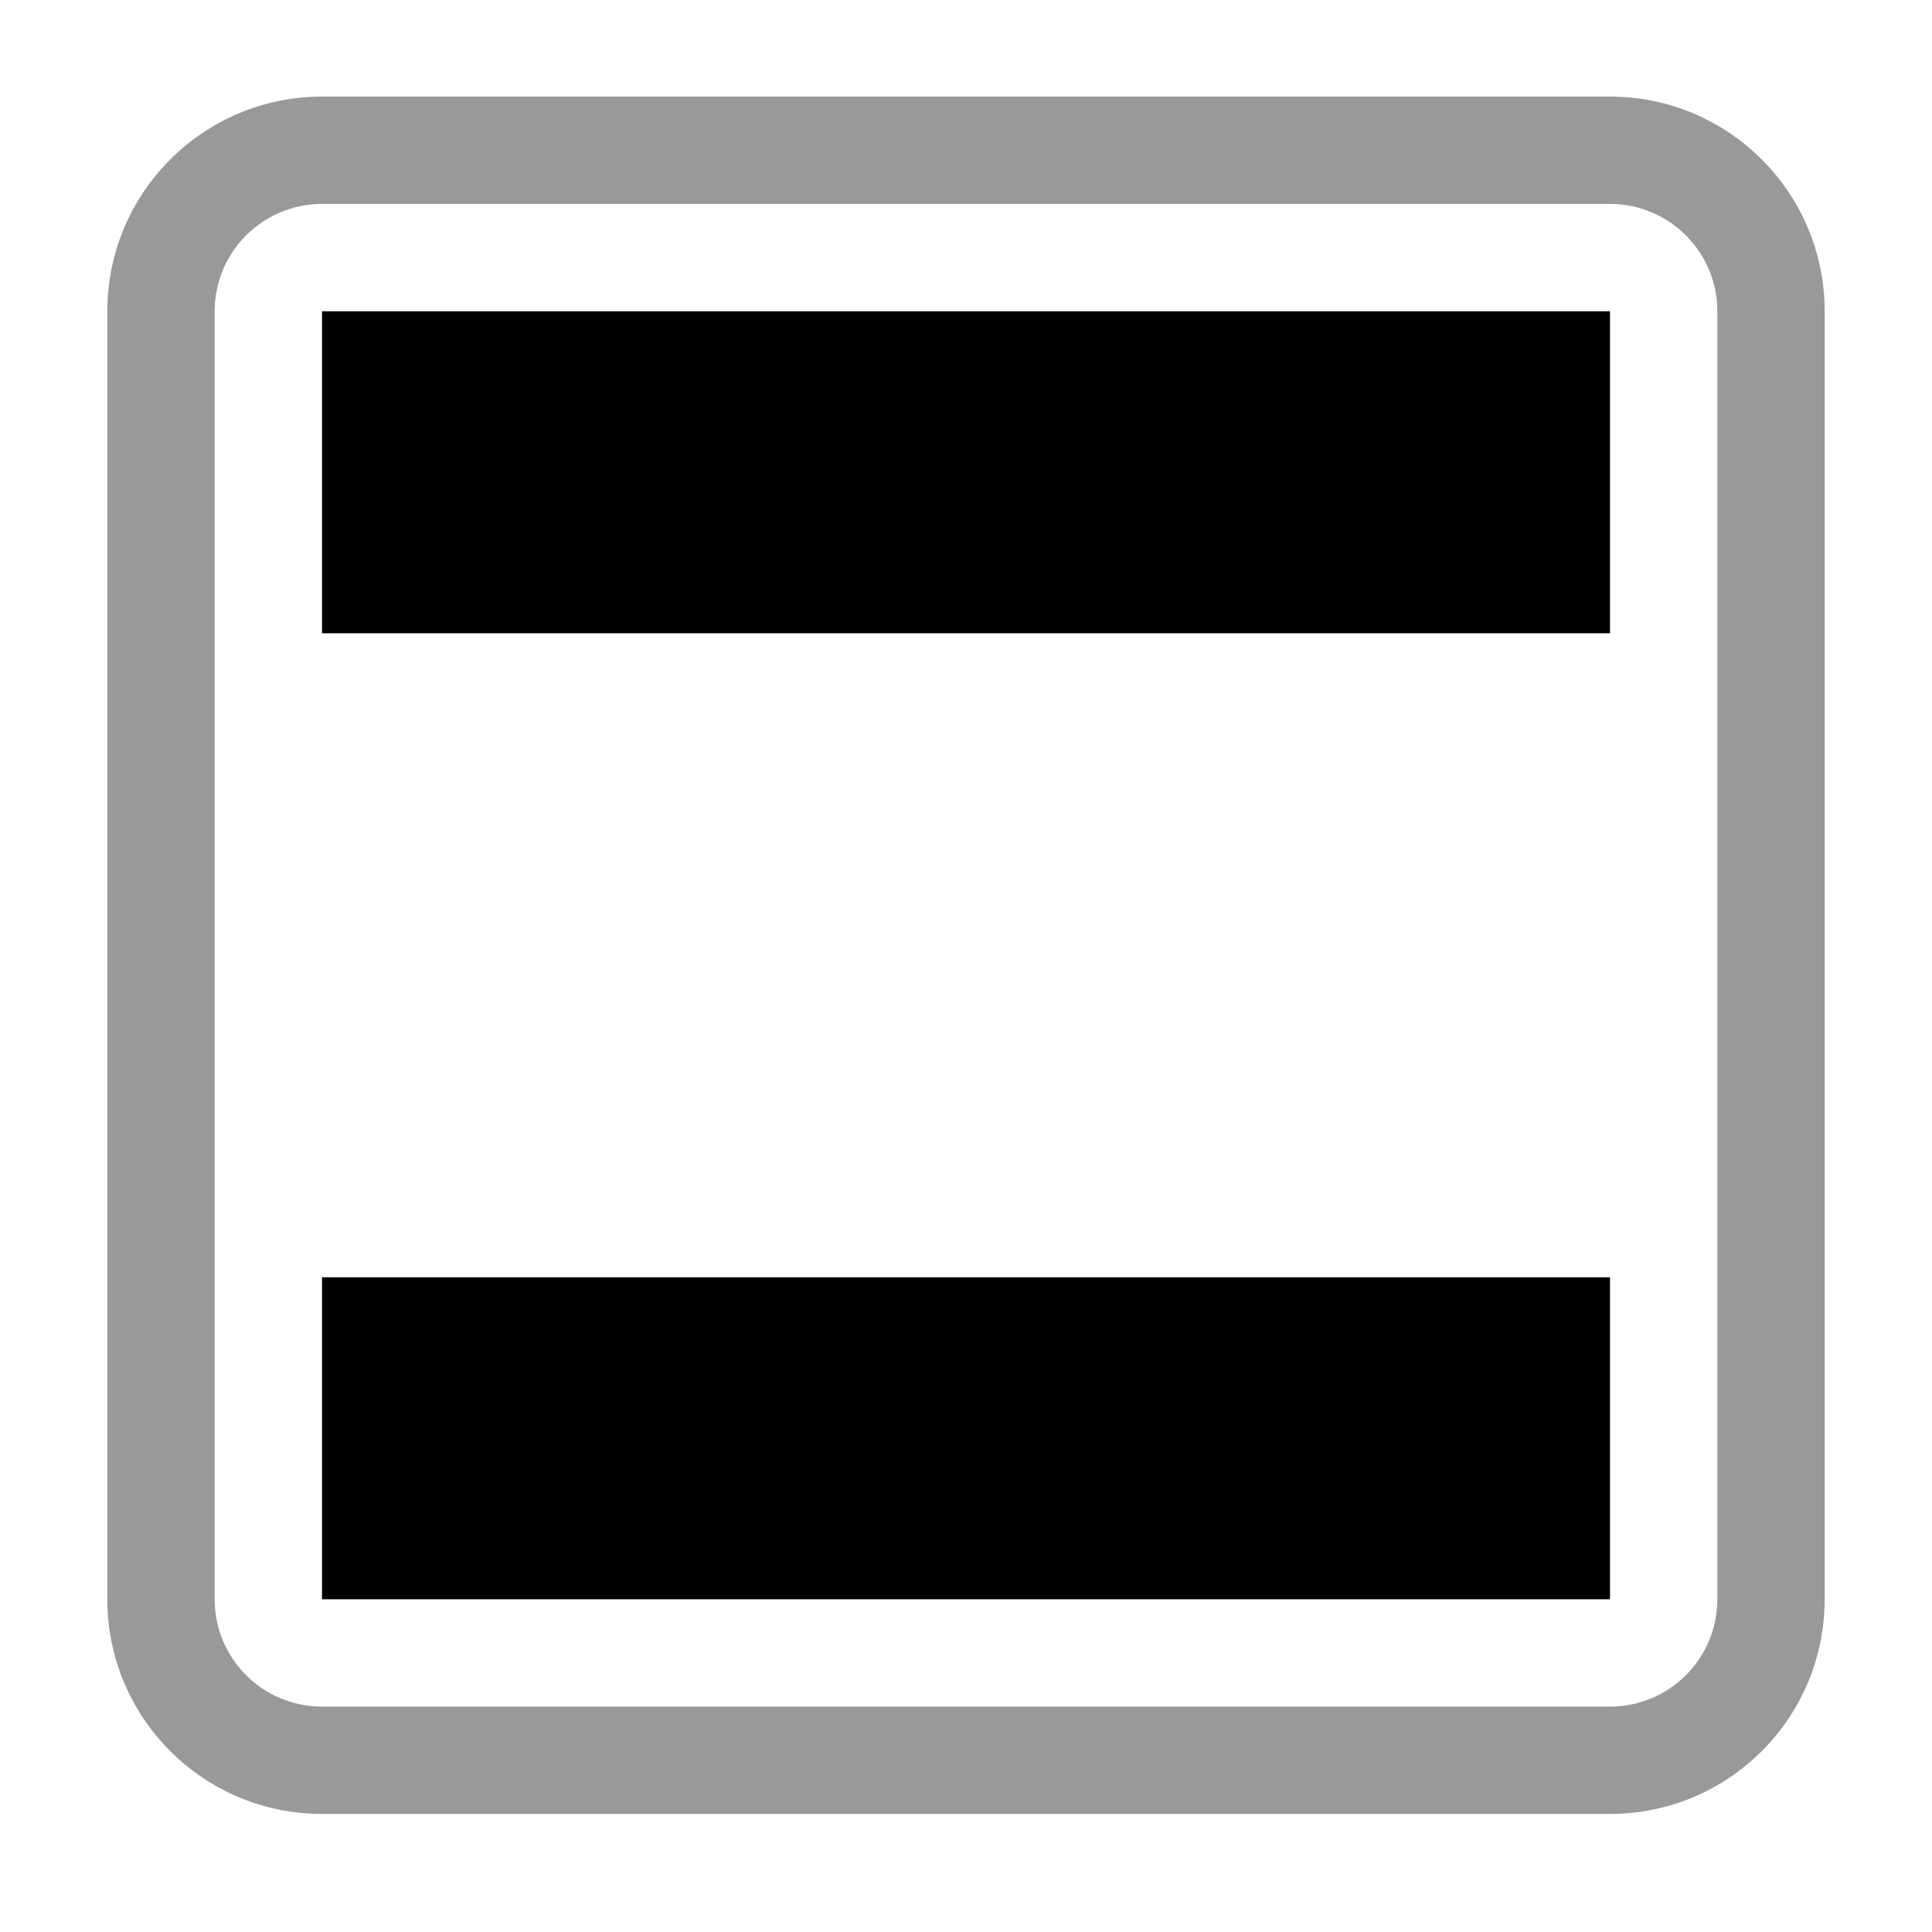
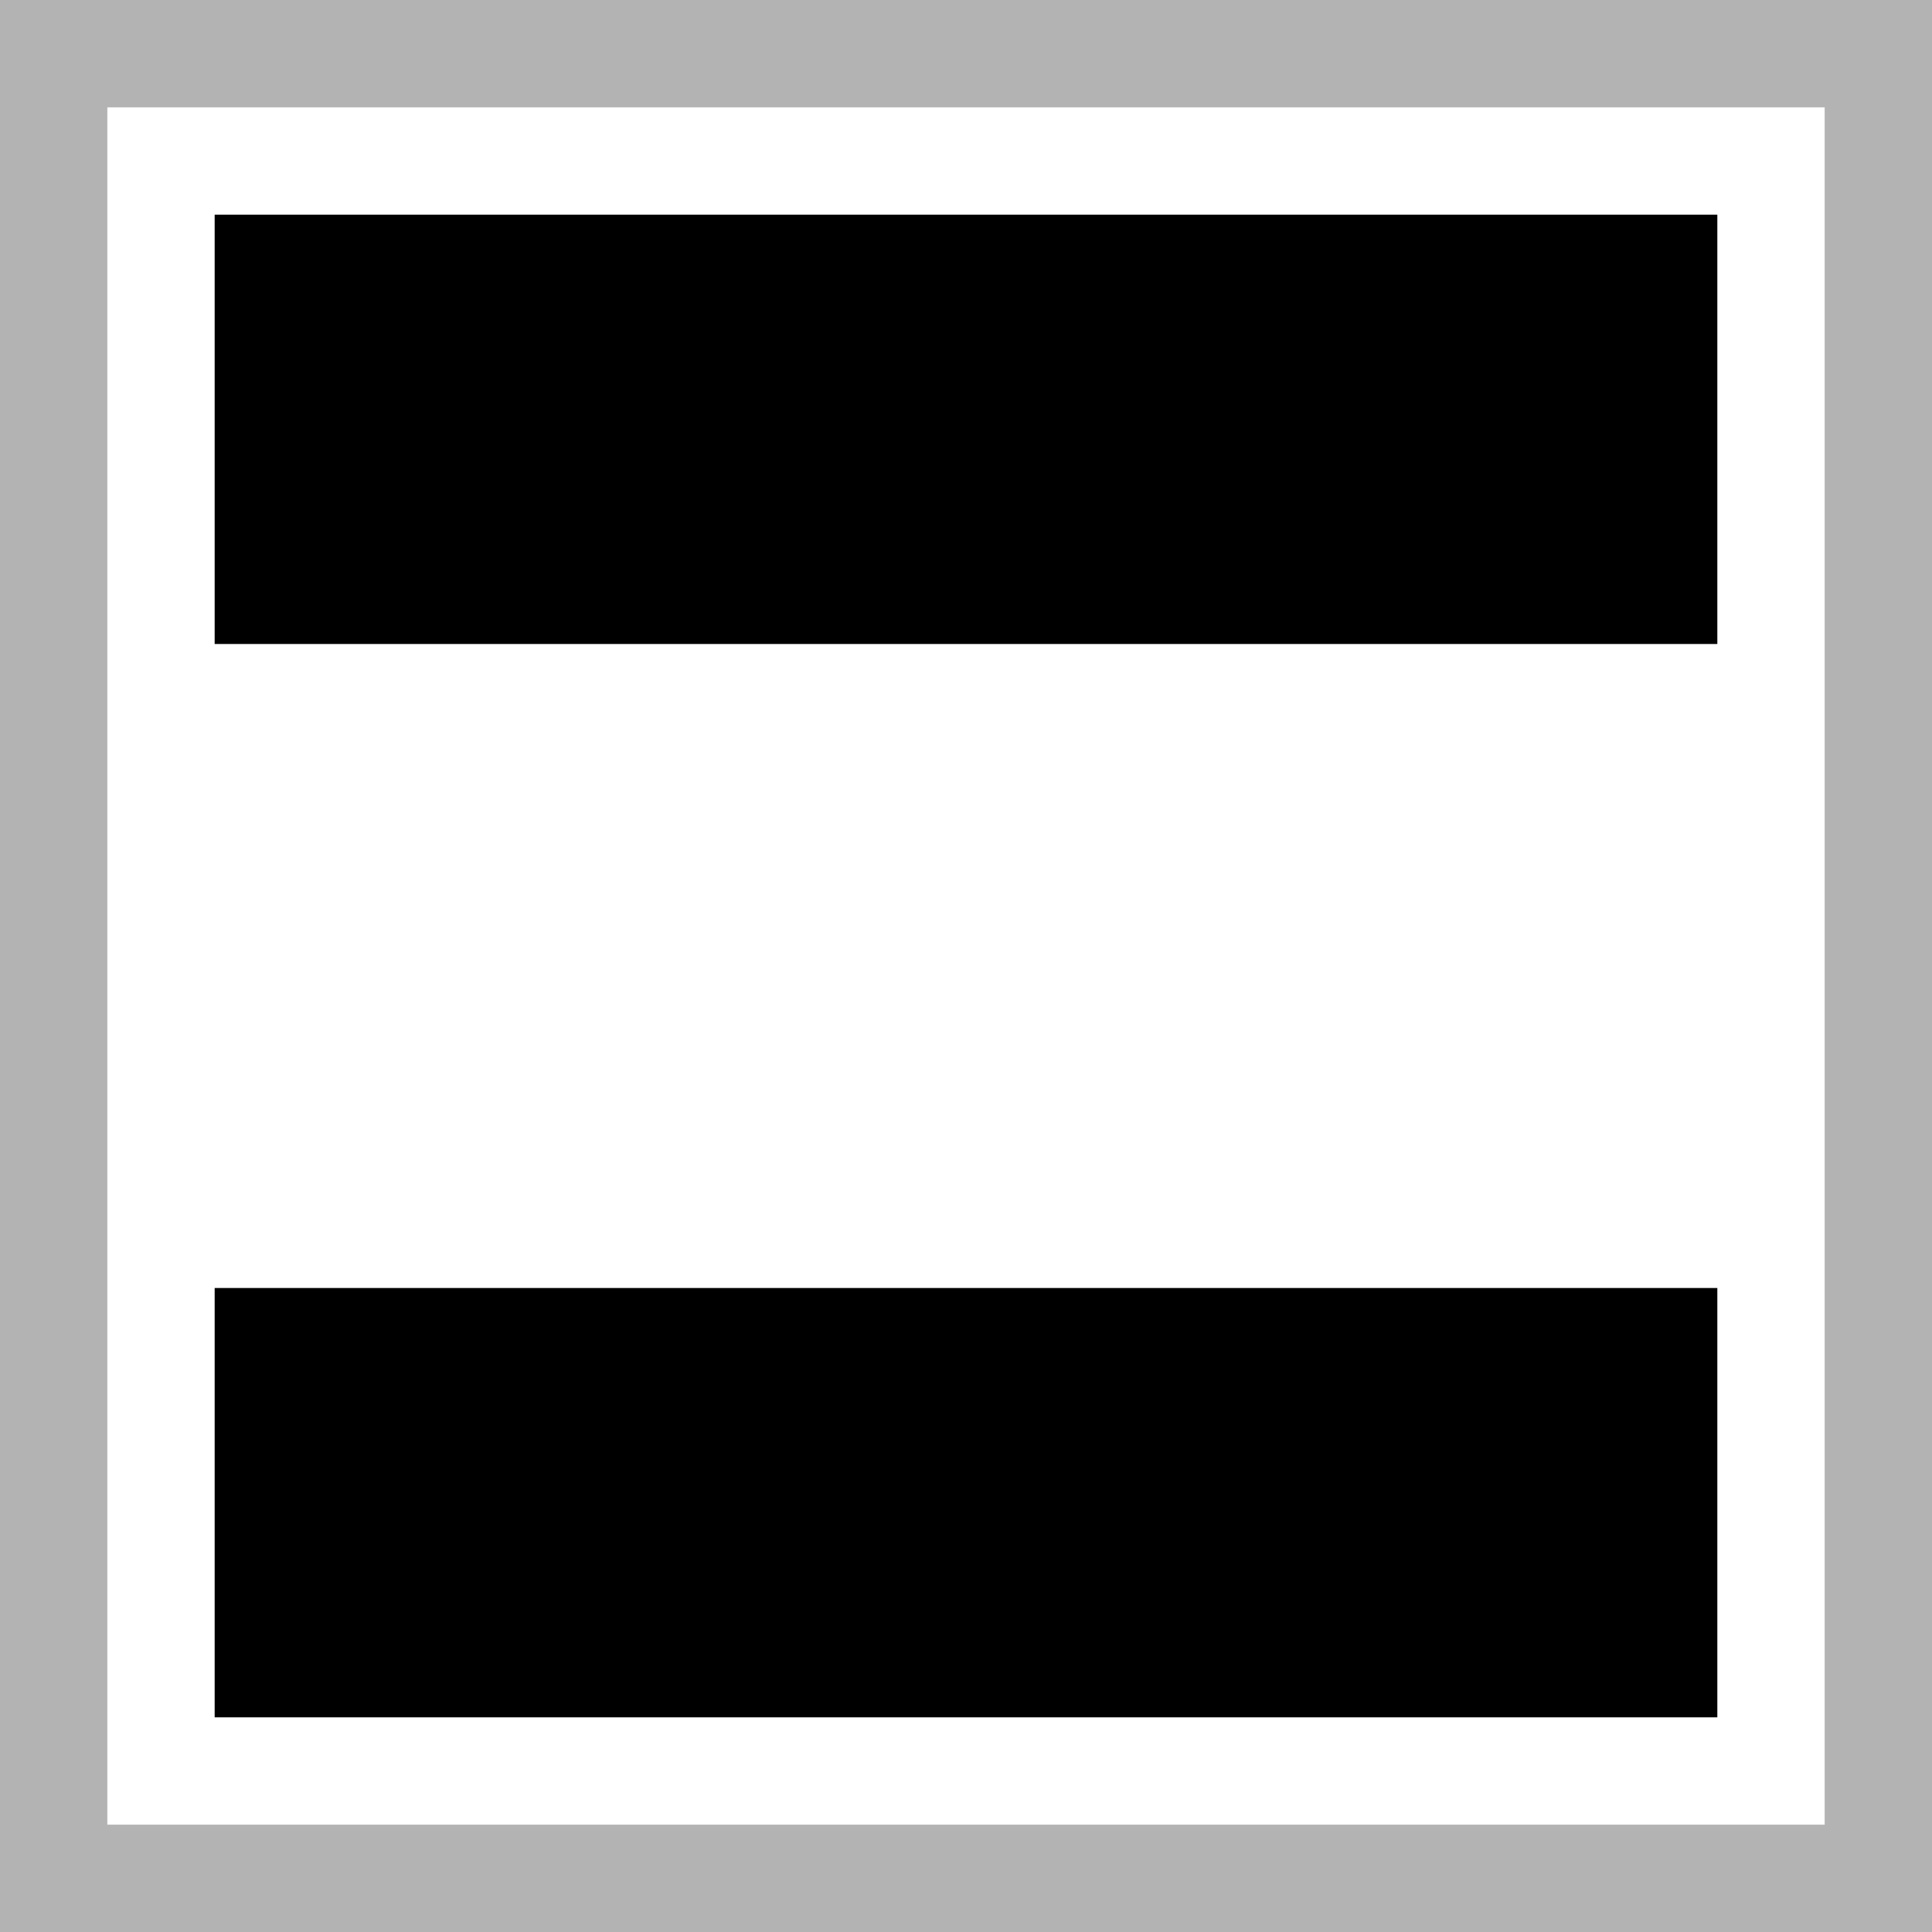
<svg xmlns="http://www.w3.org/2000/svg" width="18" height="18" viewBox="0 0 18 18">
-   <path opacity="0.4" fill-rule="evenodd" clip-rule="evenodd" d="M17 2.9C17 1.796 16.105 0.9 15 0.9L3 0.9C1.895 0.9 1 1.796 1 2.9L1 14.9C1 16.005 1.895 16.9 3 16.9H15C16.105 16.9 17 16.005 17 14.9V2.9ZM16 2.9C16 2.348 15.552 1.9 15 1.9L3 1.9C2.448 1.9 2 2.348 2 2.9L2 14.9C2 15.453 2.448 15.9 3 15.9L15 15.9C15.552 15.9 16 15.453 16 14.9L16 2.9Z" />
-   <path d="M15 14.9H3V11.9H15V14.9ZM15 5.9H3V2.9H15V5.9Z" />
+   <path opacity="0.3" fill-rule="evenodd" clip-rule="evenodd" d="M18 0H0V18H18V0ZM17 1H1V17H17V1Z" />
+   <rect x="2" y="2" width="14" height="4" />
+   <rect x="2" y="12" width="14" height="4" />
</svg>
